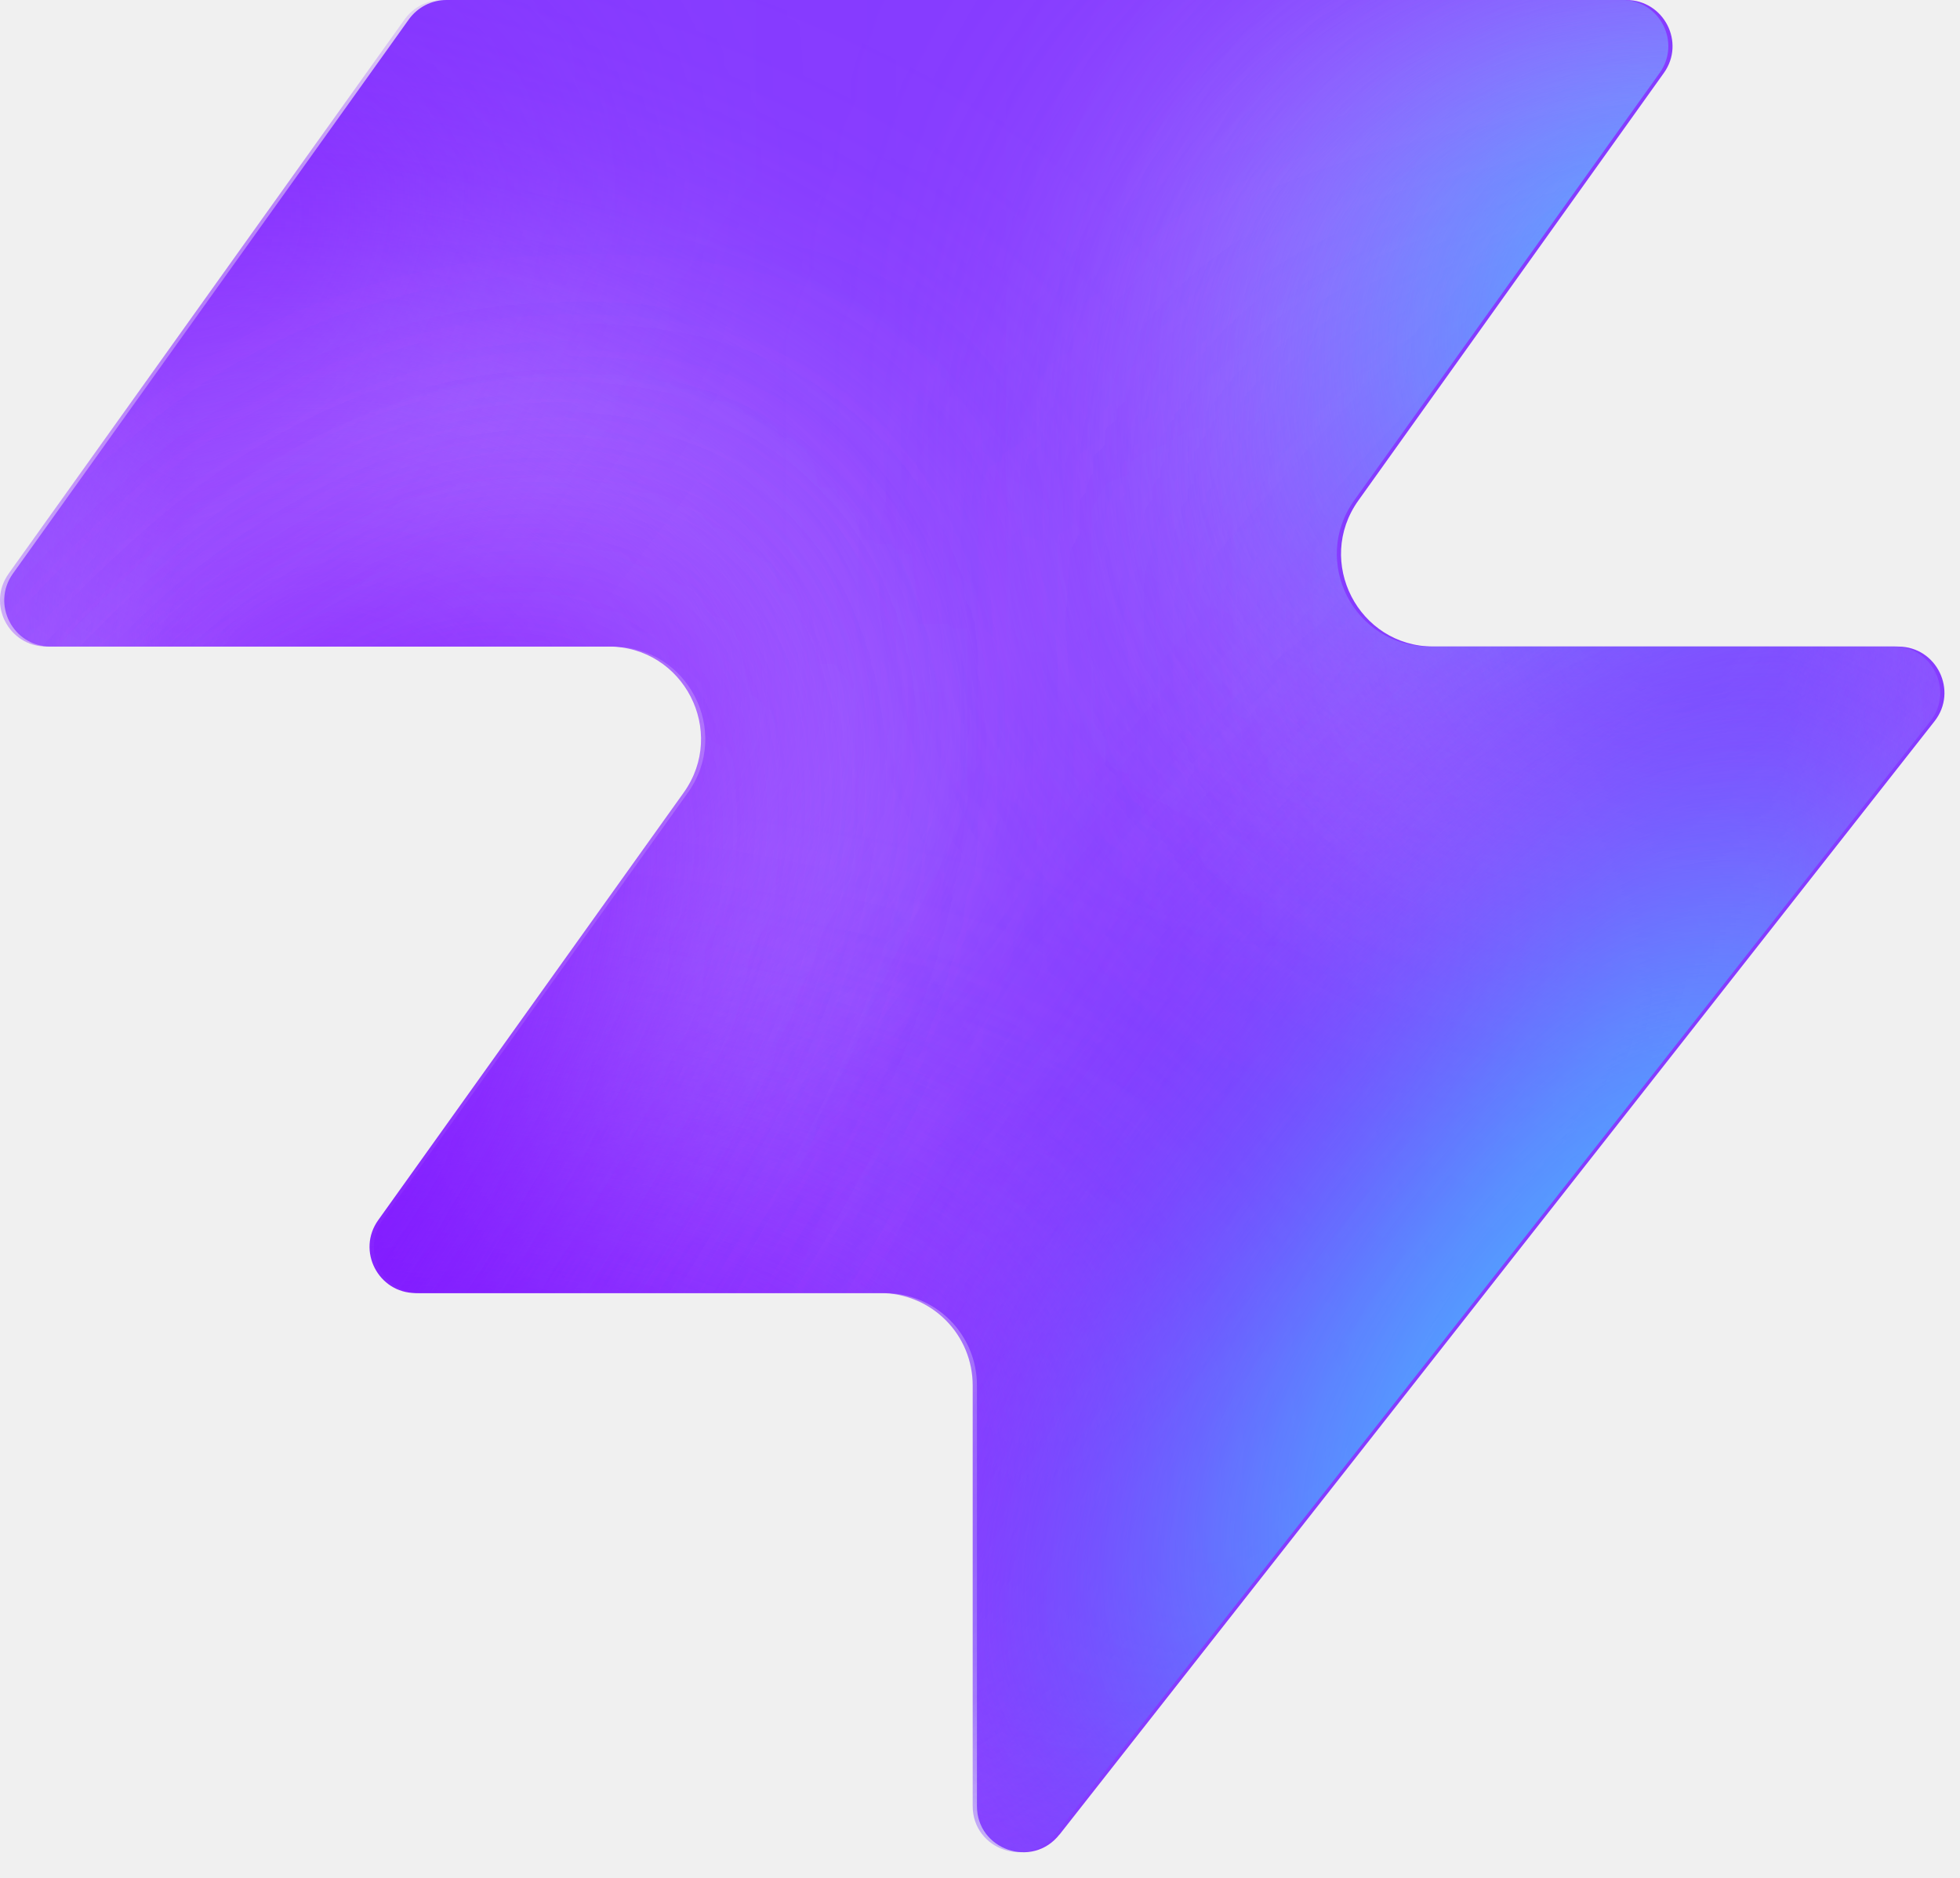
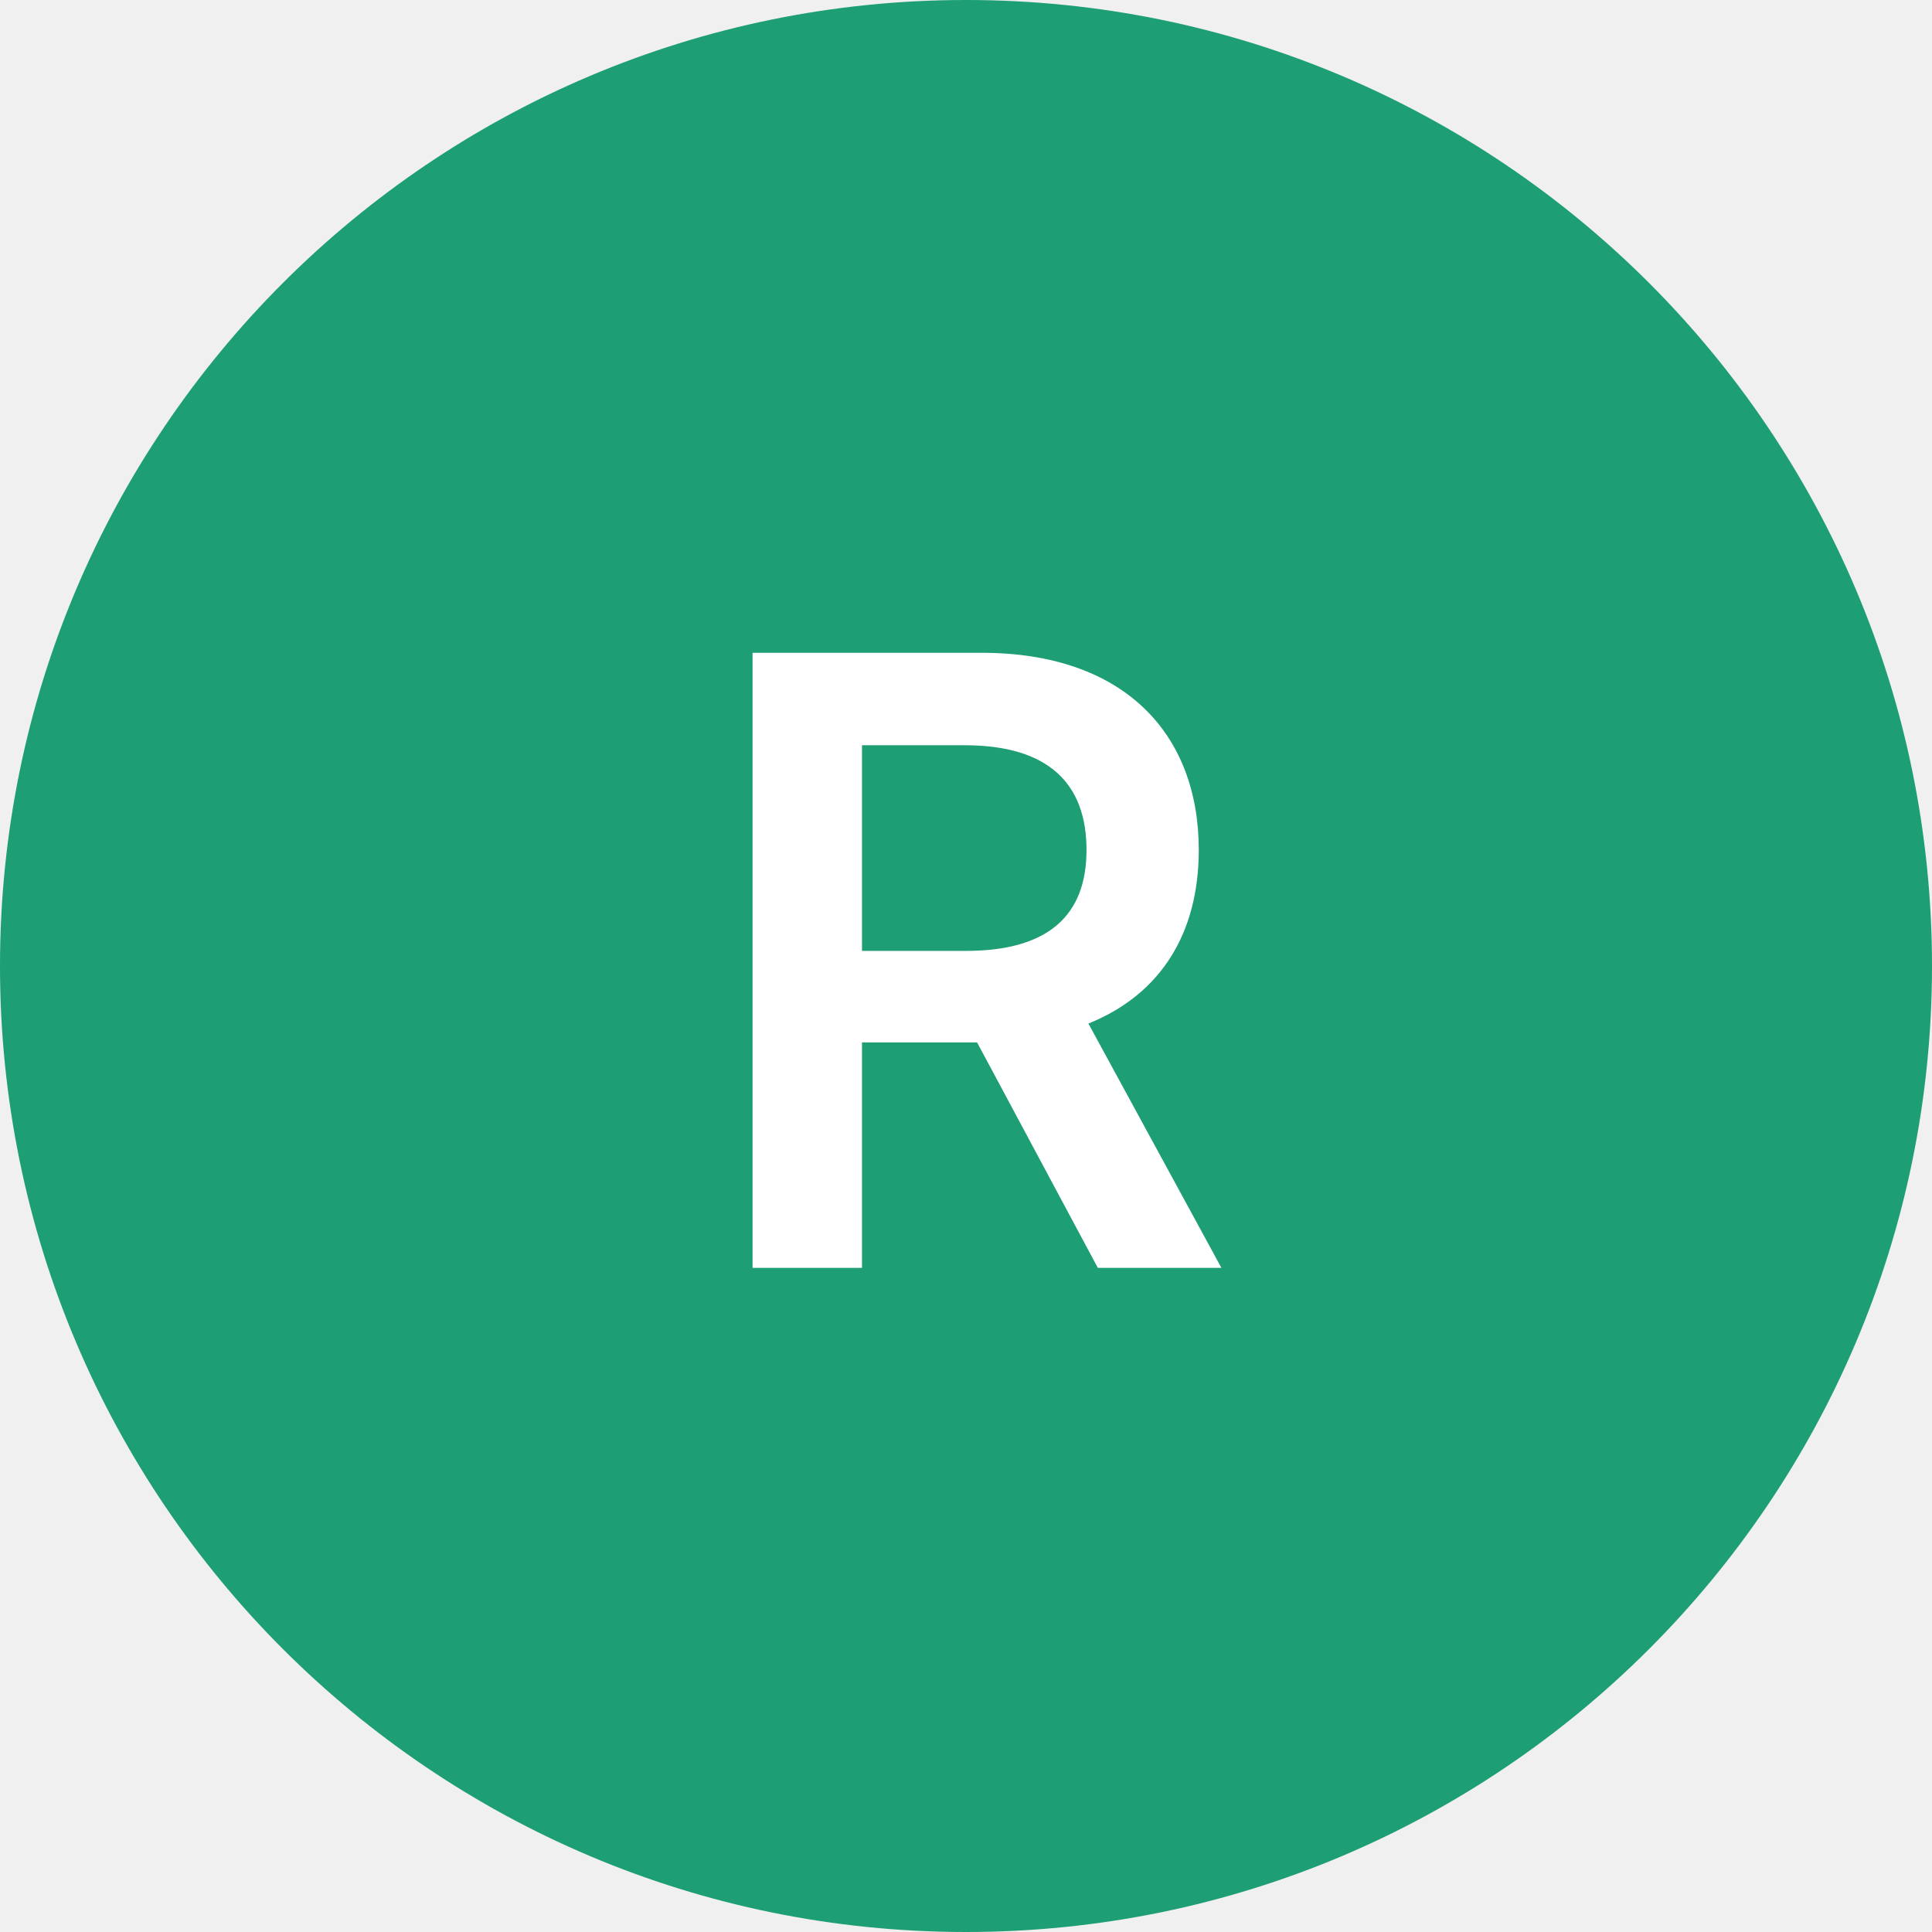
- <svg xmlns="http://www.w3.org/2000/svg" width="48" height="46" fill="none" viewBox="0 0 48 46">
-   <path fill="#863bff" d="M25.946 44.938c-.664.845-2.021.375-2.021-.698V33.937a2.26 2.26 0 0 0-2.262-2.262H10.287c-.92 0-1.456-1.04-.92-1.788l7.48-10.471c1.07-1.497 0-3.578-1.842-3.578H1.237c-.92 0-1.456-1.04-.92-1.788L10.013.474c.214-.297.556-.474.92-.474h28.894c.92 0 1.456 1.04.92 1.788l-7.48 10.471c-1.07 1.498 0 3.579 1.842 3.579h11.377c.943 0 1.473 1.088.89 1.83L25.947 44.94z" style="fill:#863bff;fill:color(display-p3 .525 .23 1);fill-opacity:1" />
-   <mask id="a" width="48" height="46" x="0" y="0" maskUnits="userSpaceOnUse" style="mask-type:alpha">
-     <path fill="#000" d="M25.842 44.938c-.664.844-2.021.375-2.021-.698V33.937a2.26 2.26 0 0 0-2.262-2.262H10.183c-.92 0-1.456-1.04-.92-1.788l7.48-10.471c1.07-1.498 0-3.579-1.842-3.579H1.133c-.92 0-1.456-1.04-.92-1.787L9.91.473c.214-.297.556-.474.92-.474h28.894c.92 0 1.456 1.04.92 1.788l-7.48 10.471c-1.07 1.498 0 3.578 1.842 3.578h11.377c.943 0 1.473 1.088.89 1.832L25.843 44.94z" style="fill:#000;fill-opacity:1" />
-   </mask>
-   <g mask="url(#a)">
-     <g filter="url(#b)">
-       <ellipse cx="5.508" cy="14.704" fill="#ede6ff" rx="5.508" ry="14.704" style="fill:#ede6ff;fill:color(display-p3 .927 .903 1);fill-opacity:1" transform="matrix(.00324 1 1 -.00324 -4.47 31.516)" />
-     </g>
-     <g filter="url(#c)">
-       <ellipse cx="10.399" cy="29.851" fill="#ede6ff" rx="10.399" ry="29.851" style="fill:#ede6ff;fill:color(display-p3 .927 .903 1);fill-opacity:1" transform="matrix(.00324 1 1 -.00324 -39.328 7.883)" />
-     </g>
-     <g filter="url(#d)">
-       <ellipse cx="5.508" cy="30.487" fill="#7e14ff" rx="5.508" ry="30.487" style="fill:#7e14ff;fill:color(display-p3 .492 .077 1);fill-opacity:1" transform="rotate(89.814 -25.913 -14.639)scale(1 -1)" />
-     </g>
-     <g filter="url(#e)">
-       <ellipse cx="5.508" cy="30.599" fill="#7e14ff" rx="5.508" ry="30.599" style="fill:#7e14ff;fill:color(display-p3 .492 .077 1);fill-opacity:1" transform="rotate(89.814 -32.644 -3.334)scale(1 -1)" />
-     </g>
-     <g filter="url(#f)">
-       <ellipse cx="5.508" cy="30.599" fill="#7e14ff" rx="5.508" ry="30.599" style="fill:#7e14ff;fill:color(display-p3 .492 .077 1);fill-opacity:1" transform="matrix(.00324 1 1 -.00324 -34.34 30.47)" />
-     </g>
-     <g filter="url(#g)">
-       <ellipse cx="14.072" cy="22.078" fill="#ede6ff" rx="14.072" ry="22.078" style="fill:#ede6ff;fill:color(display-p3 .927 .903 1);fill-opacity:1" transform="rotate(93.35 24.506 48.493)scale(-1 1)" />
-     </g>
-     <g filter="url(#h)">
-       <ellipse cx="3.47" cy="21.501" fill="#7e14ff" rx="3.47" ry="21.501" style="fill:#7e14ff;fill:color(display-p3 .492 .077 1);fill-opacity:1" transform="rotate(89.009 28.708 47.59)scale(-1 1)" />
-     </g>
-     <g filter="url(#i)">
-       <ellipse cx="3.47" cy="21.501" fill="#7e14ff" rx="3.47" ry="21.501" style="fill:#7e14ff;fill:color(display-p3 .492 .077 1);fill-opacity:1" transform="rotate(89.009 28.708 47.59)scale(-1 1)" />
-     </g>
-     <g filter="url(#j)">
-       <ellipse cx=".387" cy="8.972" fill="#7e14ff" rx="4.407" ry="29.108" style="fill:#7e14ff;fill:color(display-p3 .492 .077 1);fill-opacity:1" transform="rotate(39.51 .387 8.972)" />
-     </g>
-     <g filter="url(#k)">
-       <ellipse cx="47.523" cy="-6.092" fill="#7e14ff" rx="4.407" ry="29.108" style="fill:#7e14ff;fill:color(display-p3 .492 .077 1);fill-opacity:1" transform="rotate(37.892 47.523 -6.092)" />
-     </g>
-     <g filter="url(#l)">
-       <ellipse cx="41.412" cy="6.333" fill="#47bfff" rx="5.971" ry="9.665" style="fill:#47bfff;fill:color(display-p3 .28 .748 1);fill-opacity:1" transform="rotate(37.892 41.412 6.333)" />
-     </g>
-     <g filter="url(#m)">
-       <ellipse cx="-1.879" cy="38.332" fill="#7e14ff" rx="4.407" ry="29.108" style="fill:#7e14ff;fill:color(display-p3 .492 .077 1);fill-opacity:1" transform="rotate(37.892 -1.88 38.332)" />
-     </g>
-     <g filter="url(#n)">
-       <ellipse cx="-1.879" cy="38.332" fill="#7e14ff" rx="4.407" ry="29.108" style="fill:#7e14ff;fill:color(display-p3 .492 .077 1);fill-opacity:1" transform="rotate(37.892 -1.88 38.332)" />
-     </g>
-     <g filter="url(#o)">
-       <ellipse cx="35.651" cy="29.907" fill="#7e14ff" rx="4.407" ry="29.108" style="fill:#7e14ff;fill:color(display-p3 .492 .077 1);fill-opacity:1" transform="rotate(37.892 35.651 29.907)" />
-     </g>
-     <g filter="url(#p)">
-       <ellipse cx="38.418" cy="32.4" fill="#47bfff" rx="5.971" ry="15.297" style="fill:#47bfff;fill:color(display-p3 .28 .748 1);fill-opacity:1" transform="rotate(37.892 38.418 32.4)" />
-     </g>
-   </g>
-   <defs>
-     <filter id="b" width="60.045" height="41.654" x="-19.77" y="16.149" color-interpolation-filters="sRGB" filterUnits="userSpaceOnUse">
-       <feFlood flood-opacity="0" result="BackgroundImageFix" />
-       <feBlend in="SourceGraphic" in2="BackgroundImageFix" result="shape" />
-       <feGaussianBlur result="effect1_foregroundBlur_2002_17158" stdDeviation="7.659" />
-     </filter>
-     <filter id="c" width="90.34" height="51.437" x="-54.613" y="-7.533" color-interpolation-filters="sRGB" filterUnits="userSpaceOnUse">
-       <feFlood flood-opacity="0" result="BackgroundImageFix" />
-       <feBlend in="SourceGraphic" in2="BackgroundImageFix" result="shape" />
-       <feGaussianBlur result="effect1_foregroundBlur_2002_17158" stdDeviation="7.659" />
-     </filter>
-     <filter id="d" width="79.355" height="29.4" x="-49.64" y="2.03" color-interpolation-filters="sRGB" filterUnits="userSpaceOnUse">
-       <feFlood flood-opacity="0" result="BackgroundImageFix" />
-       <feBlend in="SourceGraphic" in2="BackgroundImageFix" result="shape" />
-       <feGaussianBlur result="effect1_foregroundBlur_2002_17158" stdDeviation="4.596" />
-     </filter>
-     <filter id="e" width="79.579" height="29.4" x="-45.045" y="20.029" color-interpolation-filters="sRGB" filterUnits="userSpaceOnUse">
-       <feFlood flood-opacity="0" result="BackgroundImageFix" />
-       <feBlend in="SourceGraphic" in2="BackgroundImageFix" result="shape" />
-       <feGaussianBlur result="effect1_foregroundBlur_2002_17158" stdDeviation="4.596" />
-     </filter>
-     <filter id="f" width="79.579" height="29.4" x="-43.513" y="21.178" color-interpolation-filters="sRGB" filterUnits="userSpaceOnUse">
-       <feFlood flood-opacity="0" result="BackgroundImageFix" />
-       <feBlend in="SourceGraphic" in2="BackgroundImageFix" result="shape" />
-       <feGaussianBlur result="effect1_foregroundBlur_2002_17158" stdDeviation="4.596" />
-     </filter>
-     <filter id="g" width="74.749" height="58.852" x="15.756" y="-17.901" color-interpolation-filters="sRGB" filterUnits="userSpaceOnUse">
-       <feFlood flood-opacity="0" result="BackgroundImageFix" />
-       <feBlend in="SourceGraphic" in2="BackgroundImageFix" result="shape" />
-       <feGaussianBlur result="effect1_foregroundBlur_2002_17158" stdDeviation="7.659" />
-     </filter>
-     <filter id="h" width="61.377" height="25.362" x="23.548" y="2.284" color-interpolation-filters="sRGB" filterUnits="userSpaceOnUse">
-       <feFlood flood-opacity="0" result="BackgroundImageFix" />
-       <feBlend in="SourceGraphic" in2="BackgroundImageFix" result="shape" />
-       <feGaussianBlur result="effect1_foregroundBlur_2002_17158" stdDeviation="4.596" />
-     </filter>
-     <filter id="i" width="61.377" height="25.362" x="23.548" y="2.284" color-interpolation-filters="sRGB" filterUnits="userSpaceOnUse">
-       <feFlood flood-opacity="0" result="BackgroundImageFix" />
-       <feBlend in="SourceGraphic" in2="BackgroundImageFix" result="shape" />
-       <feGaussianBlur result="effect1_foregroundBlur_2002_17158" stdDeviation="4.596" />
-     </filter>
-     <filter id="j" width="56.045" height="63.649" x="-27.636" y="-22.853" color-interpolation-filters="sRGB" filterUnits="userSpaceOnUse">
-       <feFlood flood-opacity="0" result="BackgroundImageFix" />
-       <feBlend in="SourceGraphic" in2="BackgroundImageFix" result="shape" />
-       <feGaussianBlur result="effect1_foregroundBlur_2002_17158" stdDeviation="4.596" />
-     </filter>
-     <filter id="k" width="54.814" height="64.646" x="20.116" y="-38.415" color-interpolation-filters="sRGB" filterUnits="userSpaceOnUse">
-       <feFlood flood-opacity="0" result="BackgroundImageFix" />
-       <feBlend in="SourceGraphic" in2="BackgroundImageFix" result="shape" />
-       <feGaussianBlur result="effect1_foregroundBlur_2002_17158" stdDeviation="4.596" />
-     </filter>
-     <filter id="l" width="33.541" height="35.313" x="24.641" y="-11.323" color-interpolation-filters="sRGB" filterUnits="userSpaceOnUse">
-       <feFlood flood-opacity="0" result="BackgroundImageFix" />
-       <feBlend in="SourceGraphic" in2="BackgroundImageFix" result="shape" />
-       <feGaussianBlur result="effect1_foregroundBlur_2002_17158" stdDeviation="4.596" />
-     </filter>
-     <filter id="m" width="54.814" height="64.646" x="-29.286" y="6.009" color-interpolation-filters="sRGB" filterUnits="userSpaceOnUse">
-       <feFlood flood-opacity="0" result="BackgroundImageFix" />
-       <feBlend in="SourceGraphic" in2="BackgroundImageFix" result="shape" />
-       <feGaussianBlur result="effect1_foregroundBlur_2002_17158" stdDeviation="4.596" />
-     </filter>
-     <filter id="n" width="54.814" height="64.646" x="-29.286" y="6.009" color-interpolation-filters="sRGB" filterUnits="userSpaceOnUse">
-       <feFlood flood-opacity="0" result="BackgroundImageFix" />
-       <feBlend in="SourceGraphic" in2="BackgroundImageFix" result="shape" />
-       <feGaussianBlur result="effect1_foregroundBlur_2002_17158" stdDeviation="4.596" />
-     </filter>
-     <filter id="o" width="54.814" height="64.646" x="8.244" y="-2.416" color-interpolation-filters="sRGB" filterUnits="userSpaceOnUse">
-       <feFlood flood-opacity="0" result="BackgroundImageFix" />
-       <feBlend in="SourceGraphic" in2="BackgroundImageFix" result="shape" />
-       <feGaussianBlur result="effect1_foregroundBlur_2002_17158" stdDeviation="4.596" />
-     </filter>
-     <filter id="p" width="39.409" height="43.623" x="18.713" y="10.588" color-interpolation-filters="sRGB" filterUnits="userSpaceOnUse">
-       <feFlood flood-opacity="0" result="BackgroundImageFix" />
-       <feBlend in="SourceGraphic" in2="BackgroundImageFix" result="shape" />
-       <feGaussianBlur result="effect1_foregroundBlur_2002_17158" stdDeviation="4.596" />
-     </filter>
-   </defs>
+ <svg xmlns="http://www.w3.org/2000/svg" viewBox="0 0 32 32">
+   <circle cx="16" cy="16" r="16" fill="#1D9E75" />
+   <text x="16" y="21" text-anchor="middle" fill="white" font-size="14" font-family="Inter,sans-serif" font-weight="600">R</text>
</svg>
